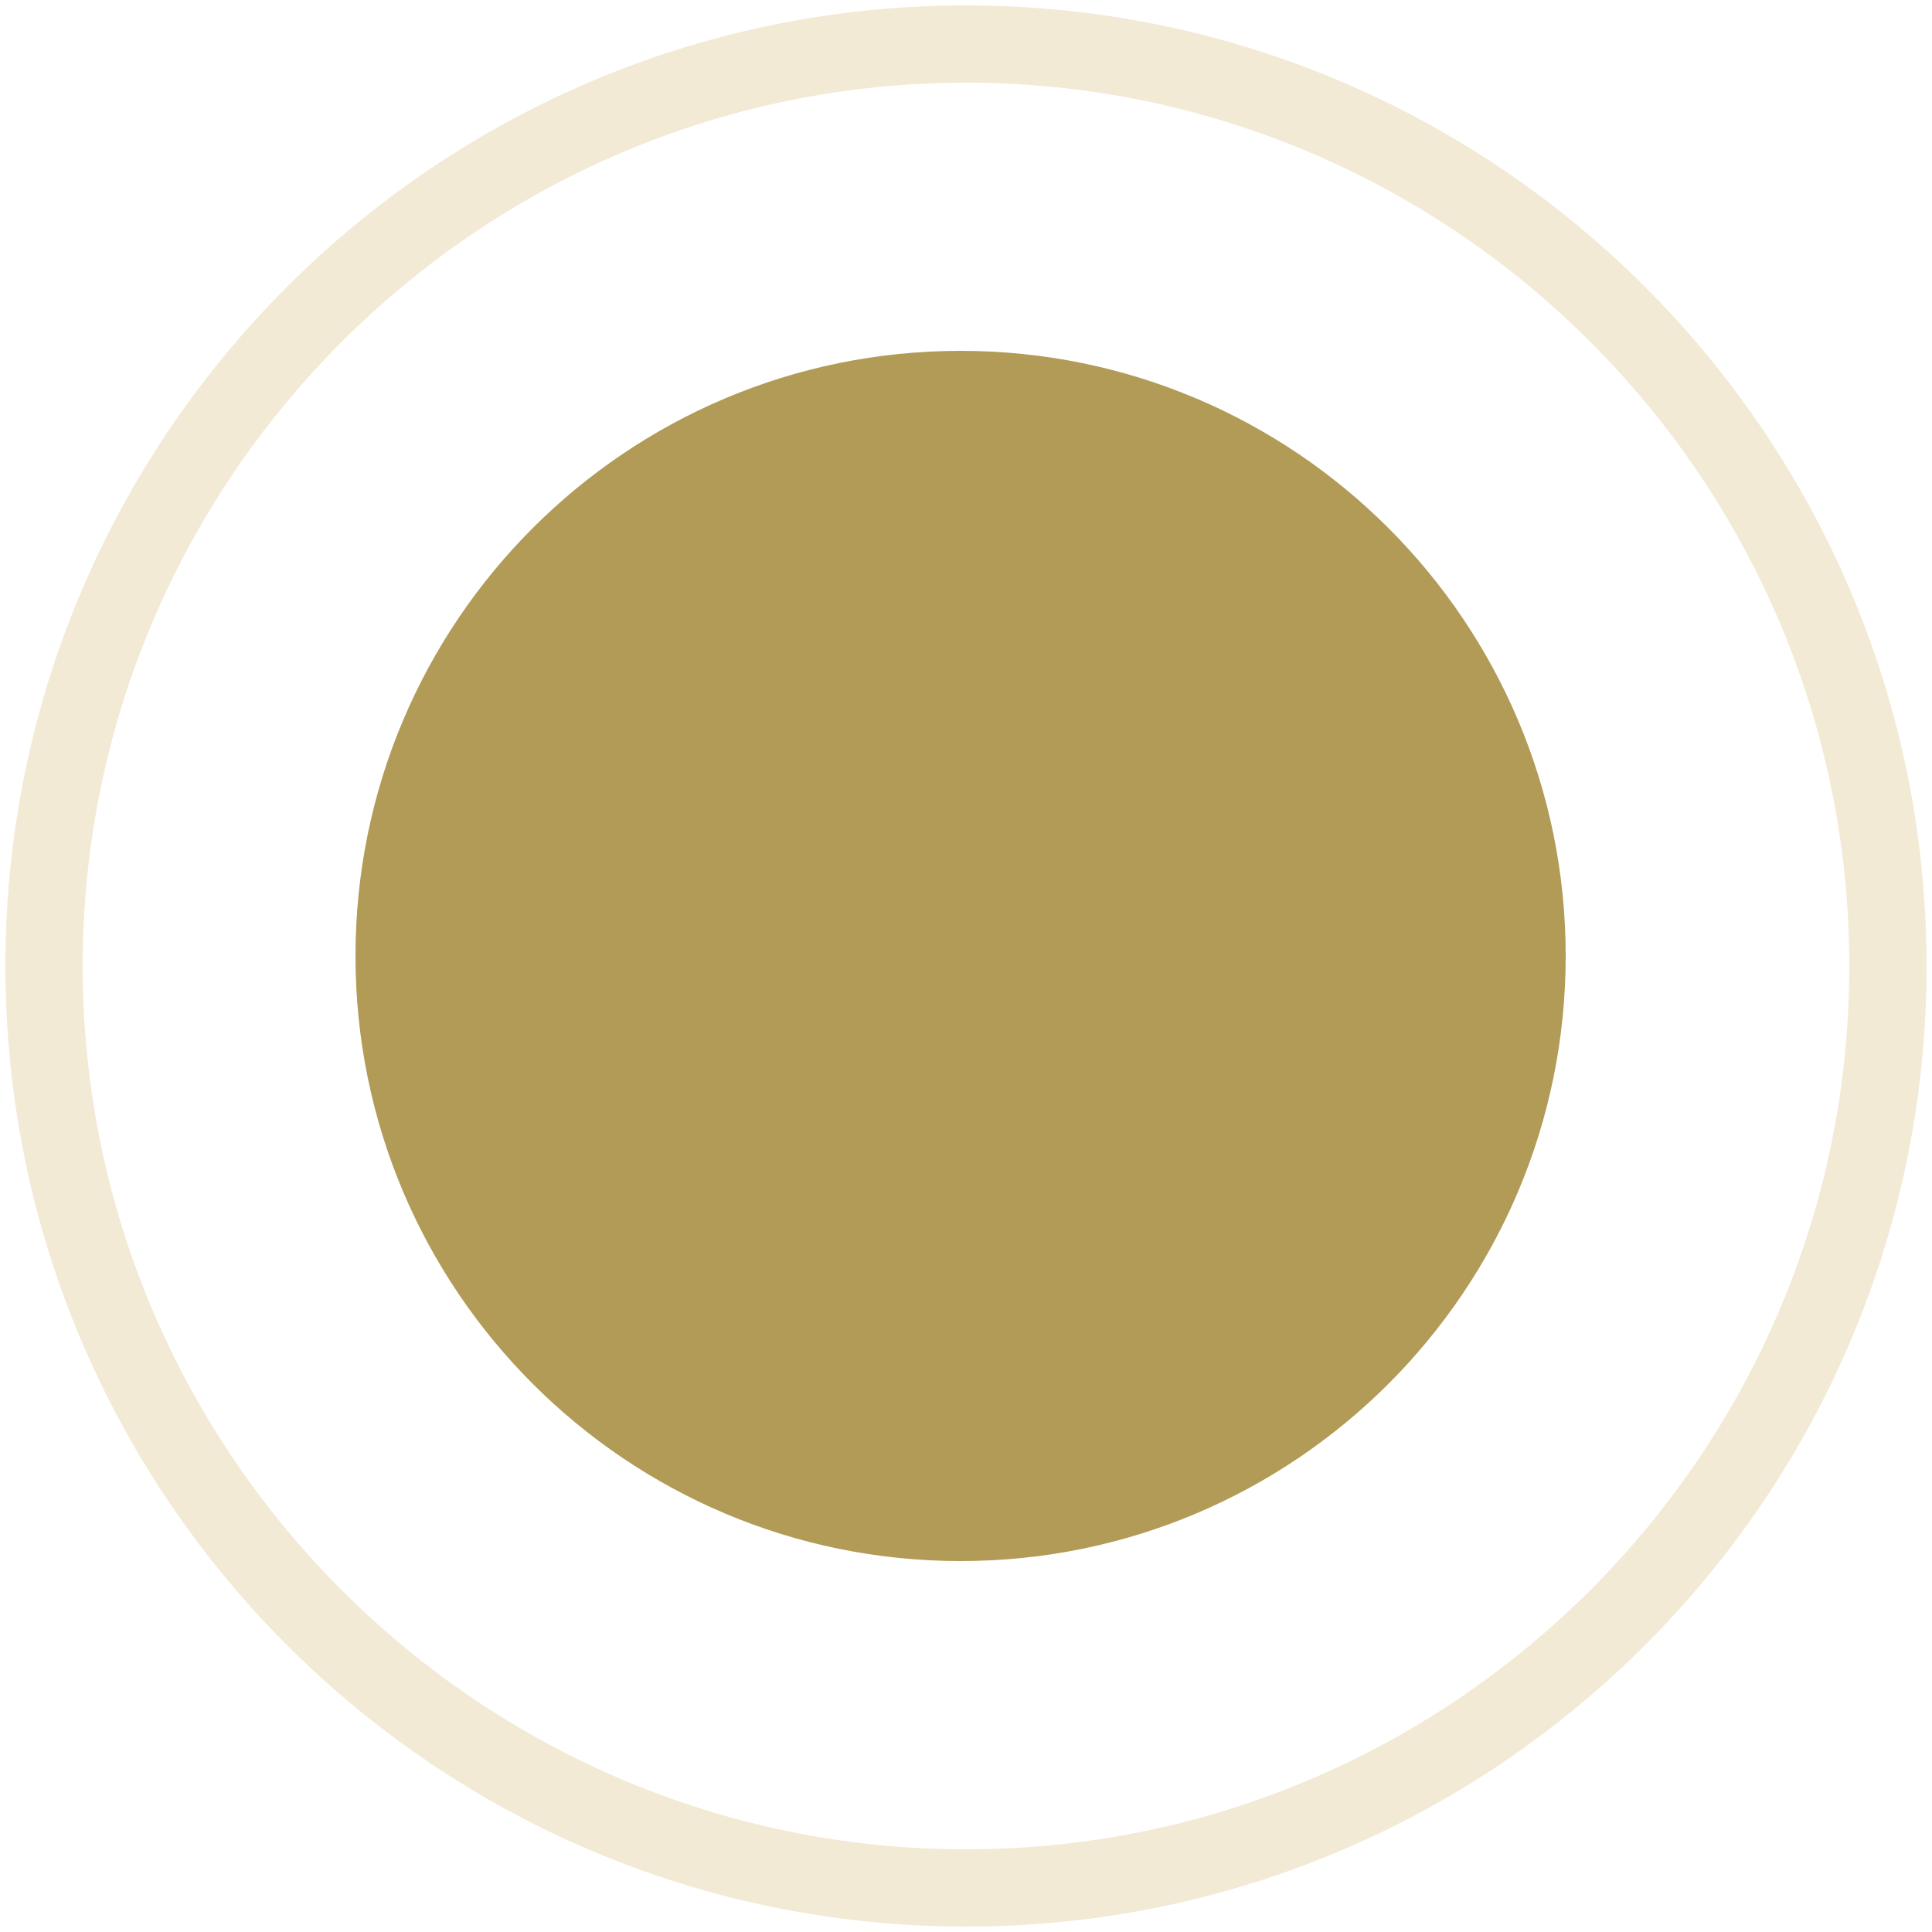
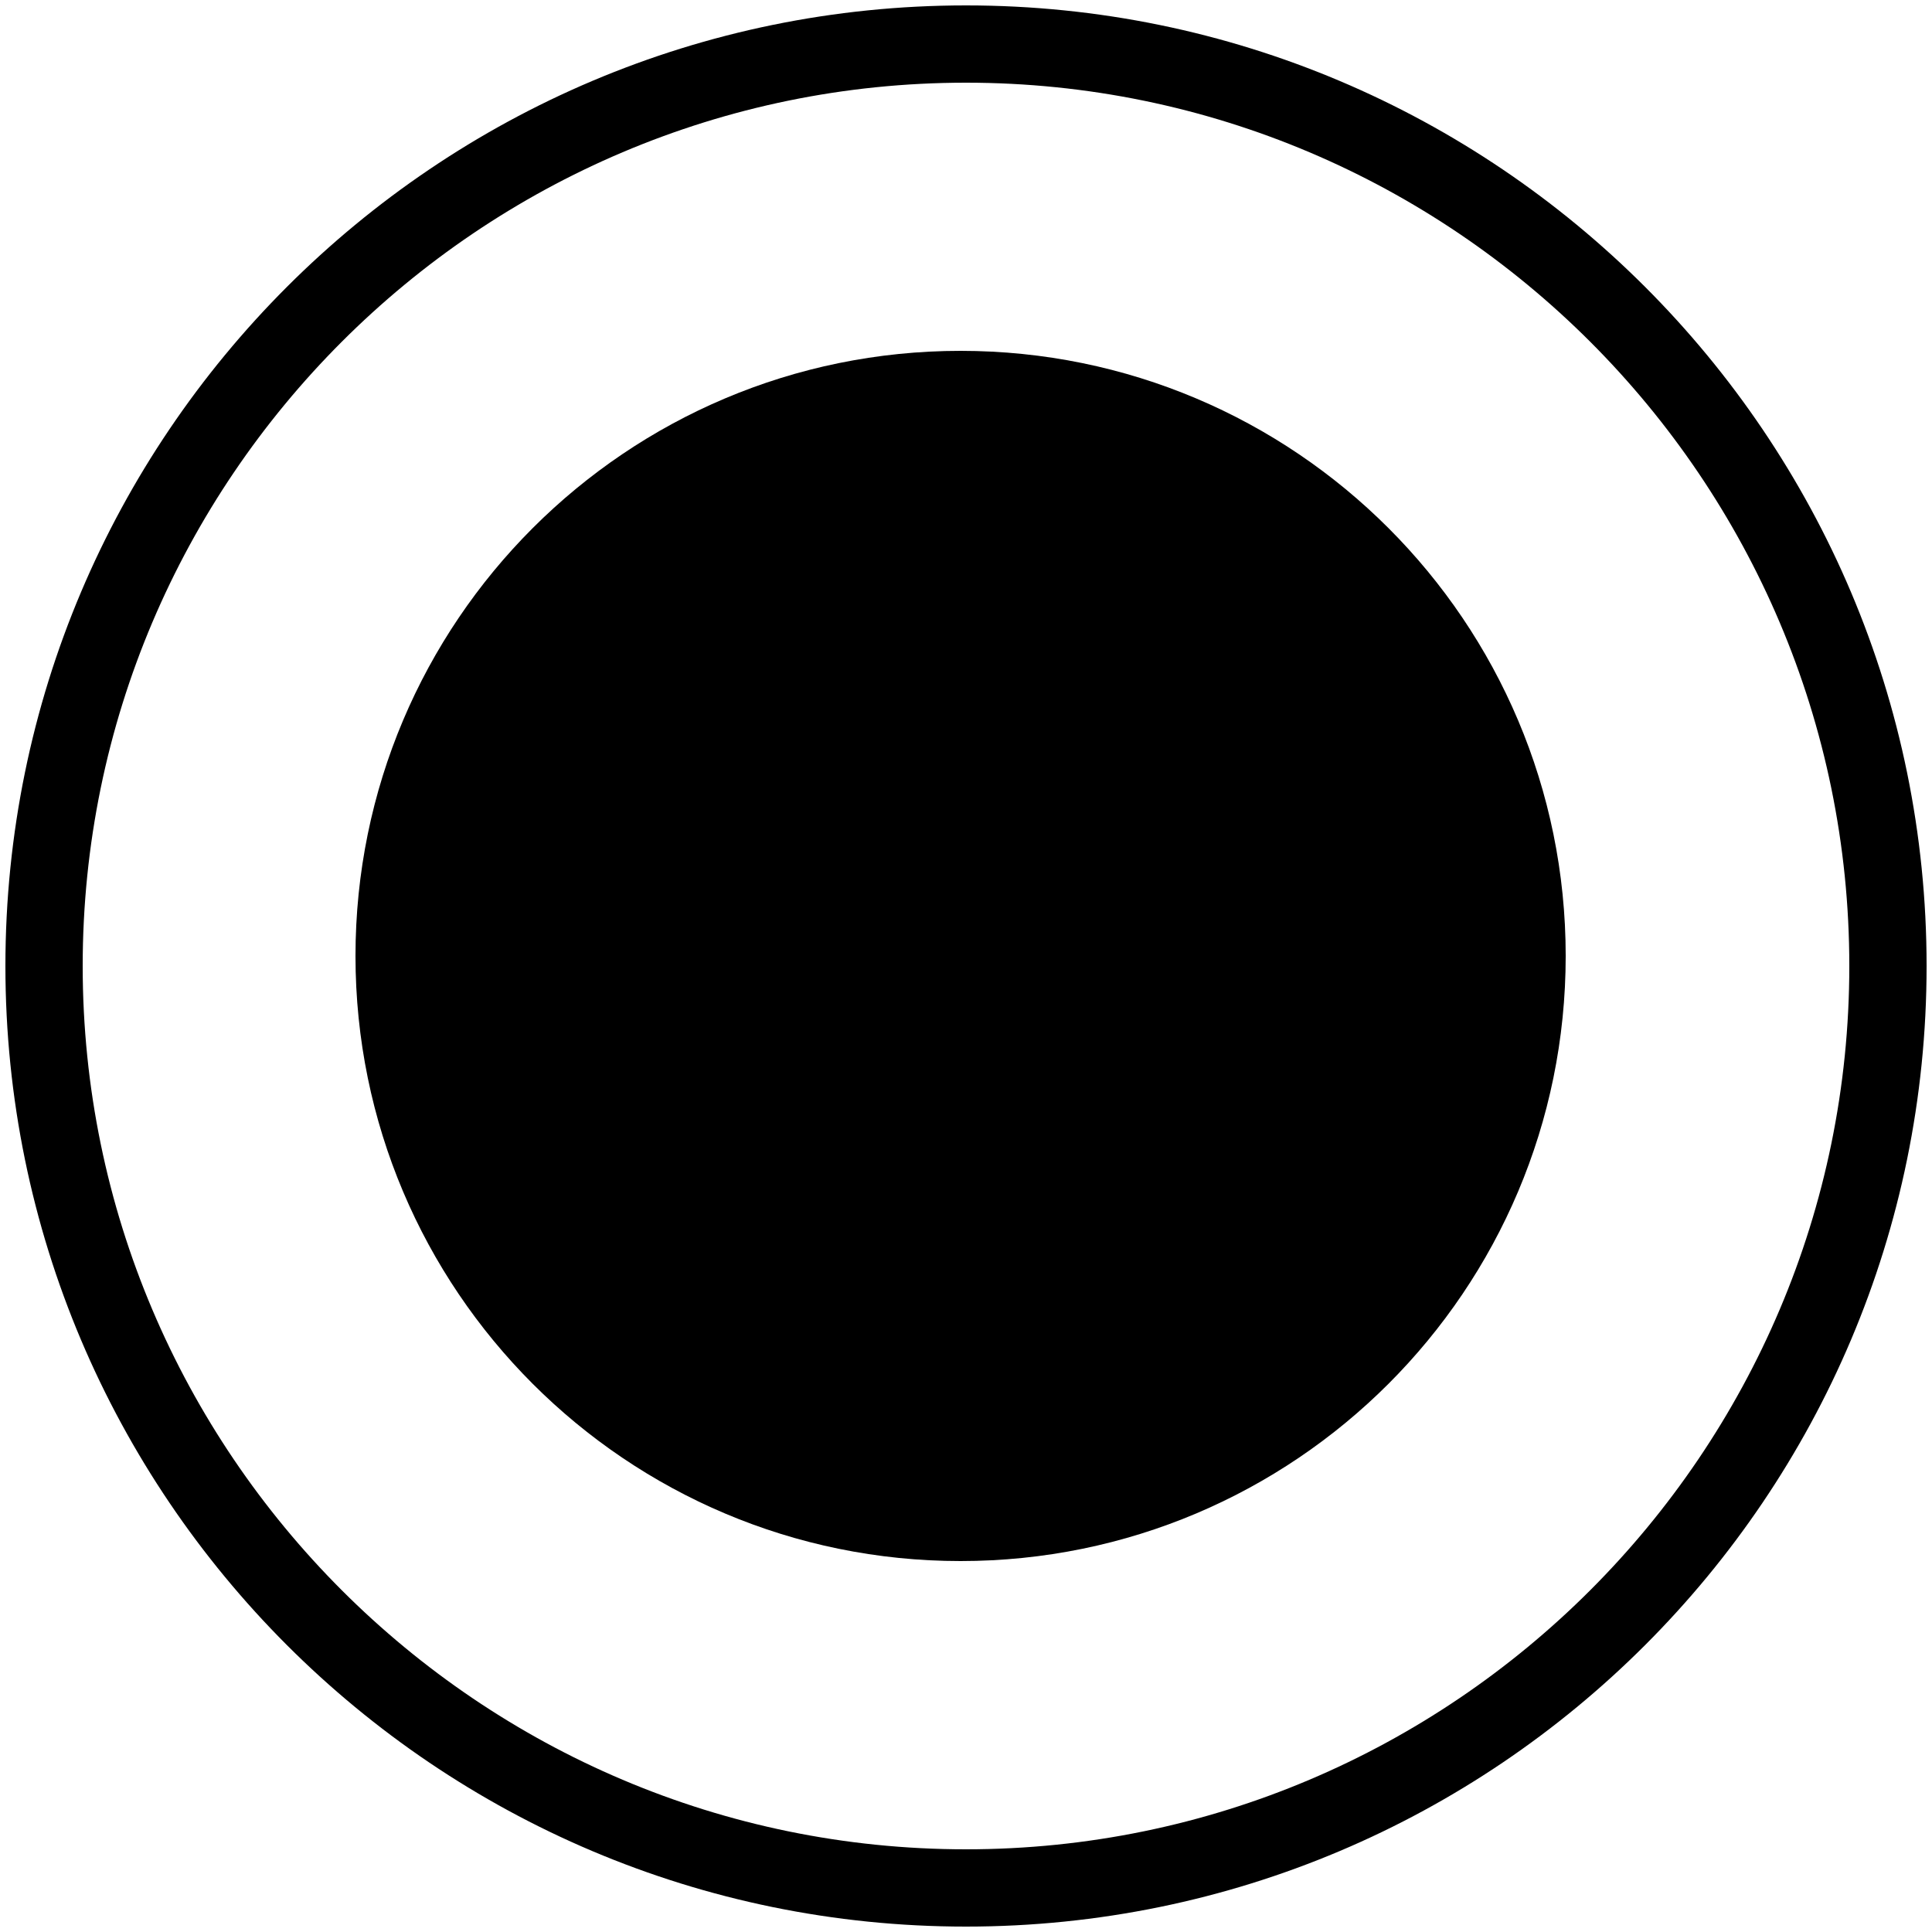
<svg xmlns="http://www.w3.org/2000/svg" version="1.1" class="dibsvg-svg" id="bullet-point" viewBox="0 0 250 250">
  <g>
-     <path fill="#F2EAD5" d="M125,249.3C56.4,249.3,0.7,193.6,0.7,125S56.4,0.7,125,0.7S249.3,56.4,249.3,125S193.6,249.3,125,249.3z                  M125,10.7C62,10.7,10.7,62,10.7,125c0,63,51.3,114.3,114.3,114.3c63,0,114.3-51.3,114.3-114.3C239.3,62,188,10.7,125,10.7z" />
-     <circle fill="#B19B57" cx="124.3" cy="123.7" r="78.3" />
+     <path d="M125,249.3C56.4,249.3,0.7,193.6,0.7,125S56.4,0.7,125,0.7S249.3,56.4,249.3,125S193.6,249.3,125,249.3z                  M125,10.7C62,10.7,10.7,62,10.7,125c0,63,51.3,114.3,114.3,114.3c63,0,114.3-51.3,114.3-114.3C239.3,62,188,10.7,125,10.7z" />
+     <circle cx="124.3" cy="123.7" r="78.3" />
  </g>
</svg>
